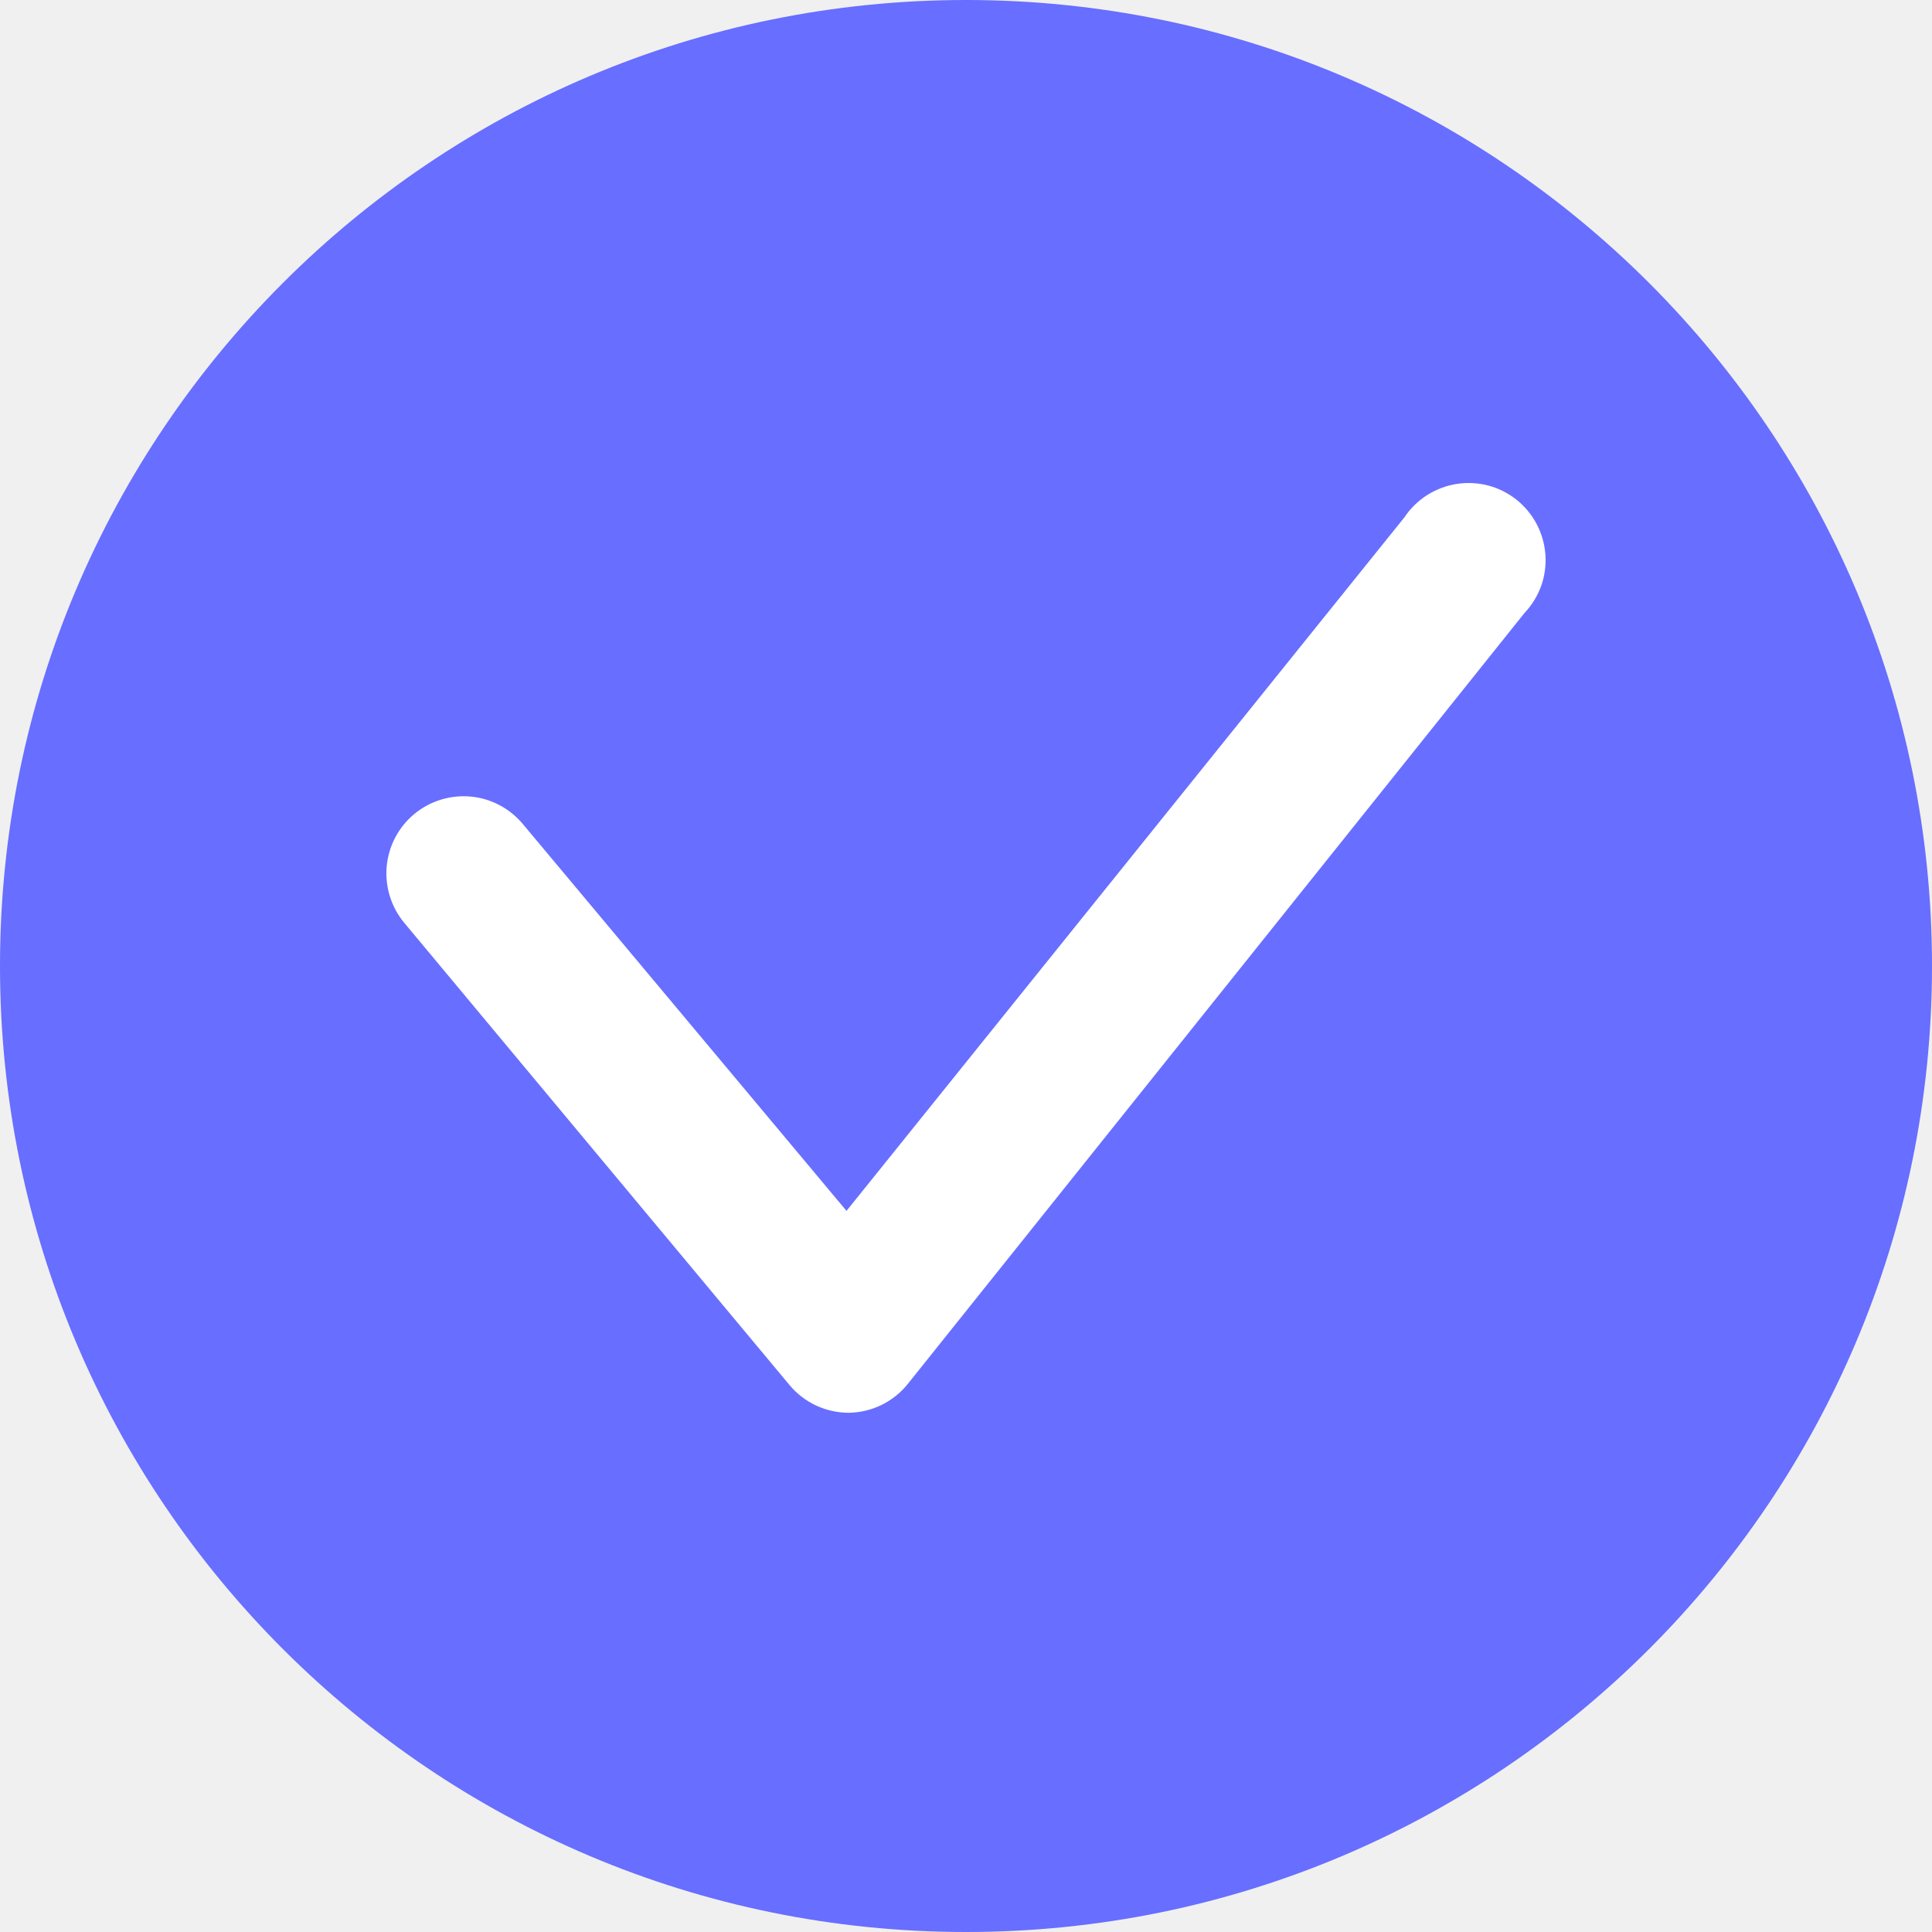
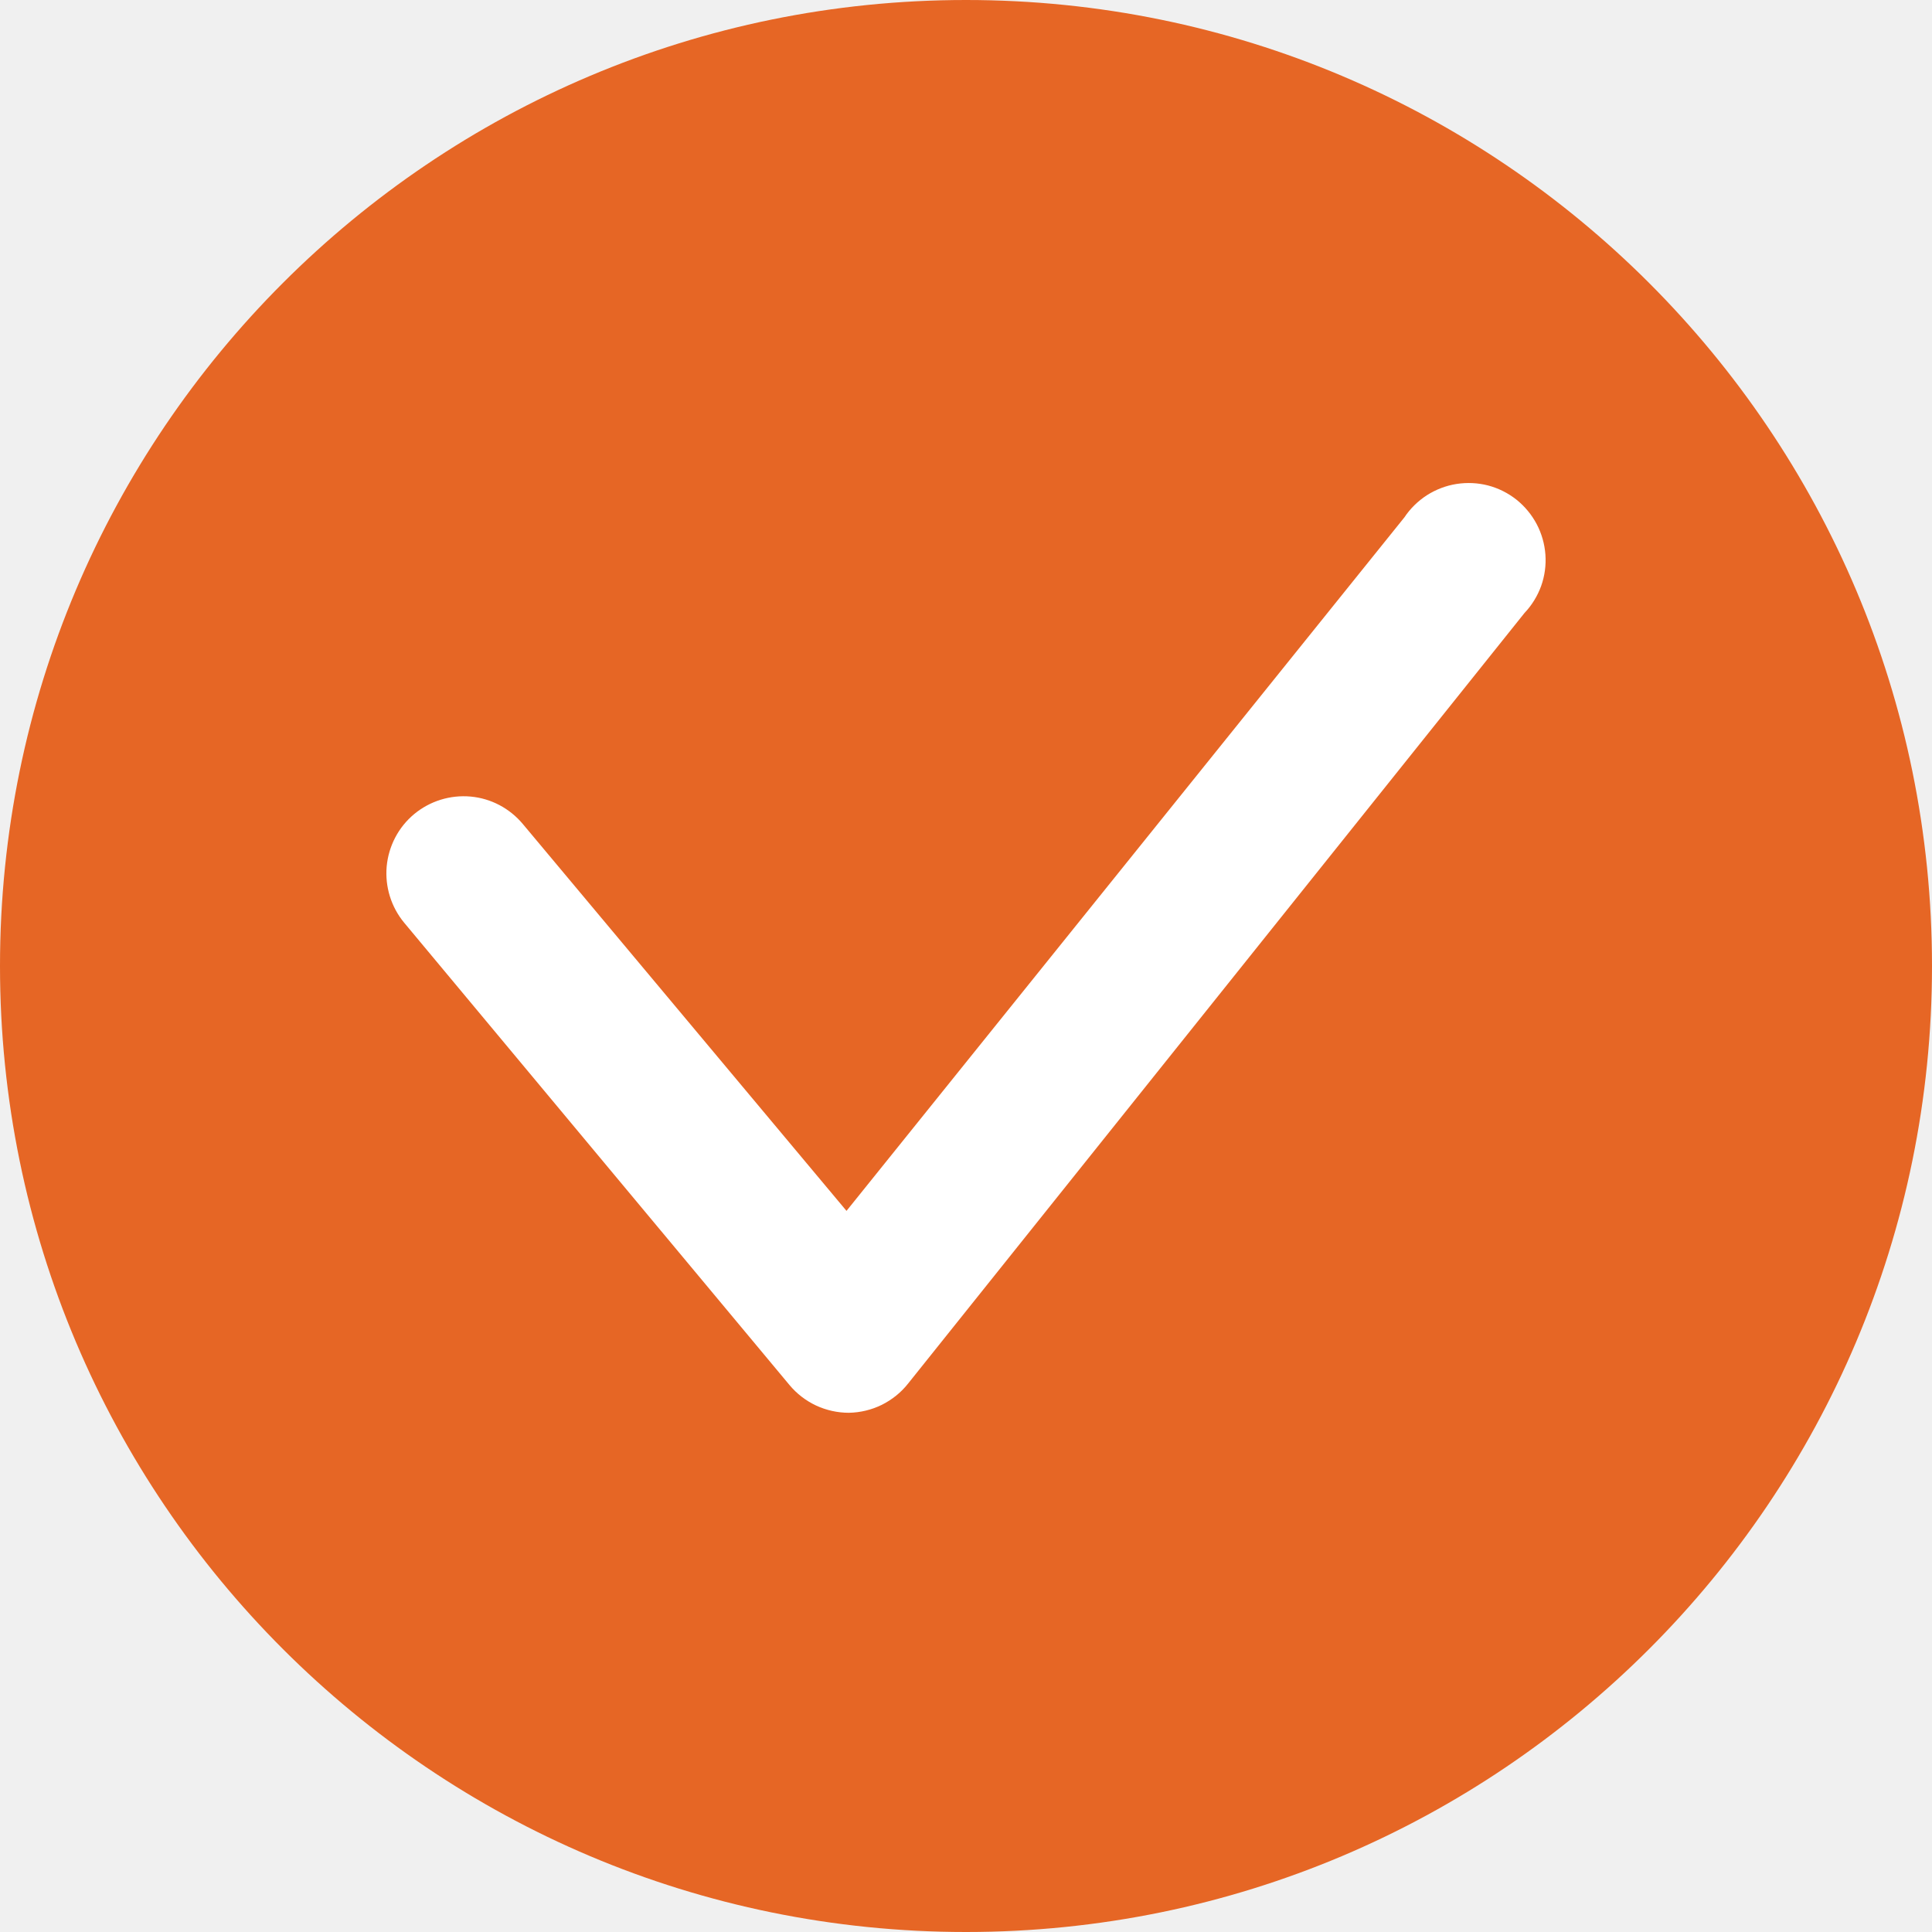
<svg xmlns="http://www.w3.org/2000/svg" width="20" height="20" viewBox="0 0 20 20" fill="none">
-   <path d="M0 10C0 4.477 4.477 0 10 0C15.523 0 20 4.477 20 10C20 15.523 15.523 20 10 20C4.477 20 0 15.523 0 10Z" fill="#686EFF" />
+   <path d="M0 10C0 4.477 4.477 0 10 0C15.523 0 20 4.477 20 10C20 15.523 15.523 20 10 20C4.477 20 0 15.523 0 10Z" fill="#E66625" />
  <path d="M4.184 9.552L8.173 14.338C8.248 14.428 8.342 14.5 8.448 14.55C8.554 14.599 8.67 14.625 8.787 14.625C8.905 14.623 9.022 14.595 9.128 14.543C9.234 14.49 9.328 14.415 9.401 14.322L15.782 6.345C15.858 6.265 15.916 6.17 15.954 6.066C15.991 5.962 16.006 5.851 15.998 5.741C15.99 5.631 15.959 5.523 15.908 5.426C15.856 5.328 15.785 5.242 15.699 5.173C15.612 5.104 15.512 5.054 15.406 5.026C15.299 4.998 15.187 4.993 15.078 5.01C14.969 5.027 14.865 5.067 14.772 5.126C14.679 5.186 14.599 5.264 14.538 5.356L8.763 12.535L5.413 8.531C5.277 8.368 5.083 8.265 4.872 8.246C4.661 8.227 4.451 8.292 4.288 8.427C4.125 8.562 4.023 8.757 4.003 8.968C3.984 9.179 4.049 9.389 4.184 9.552Z" fill="white" />
</svg>
